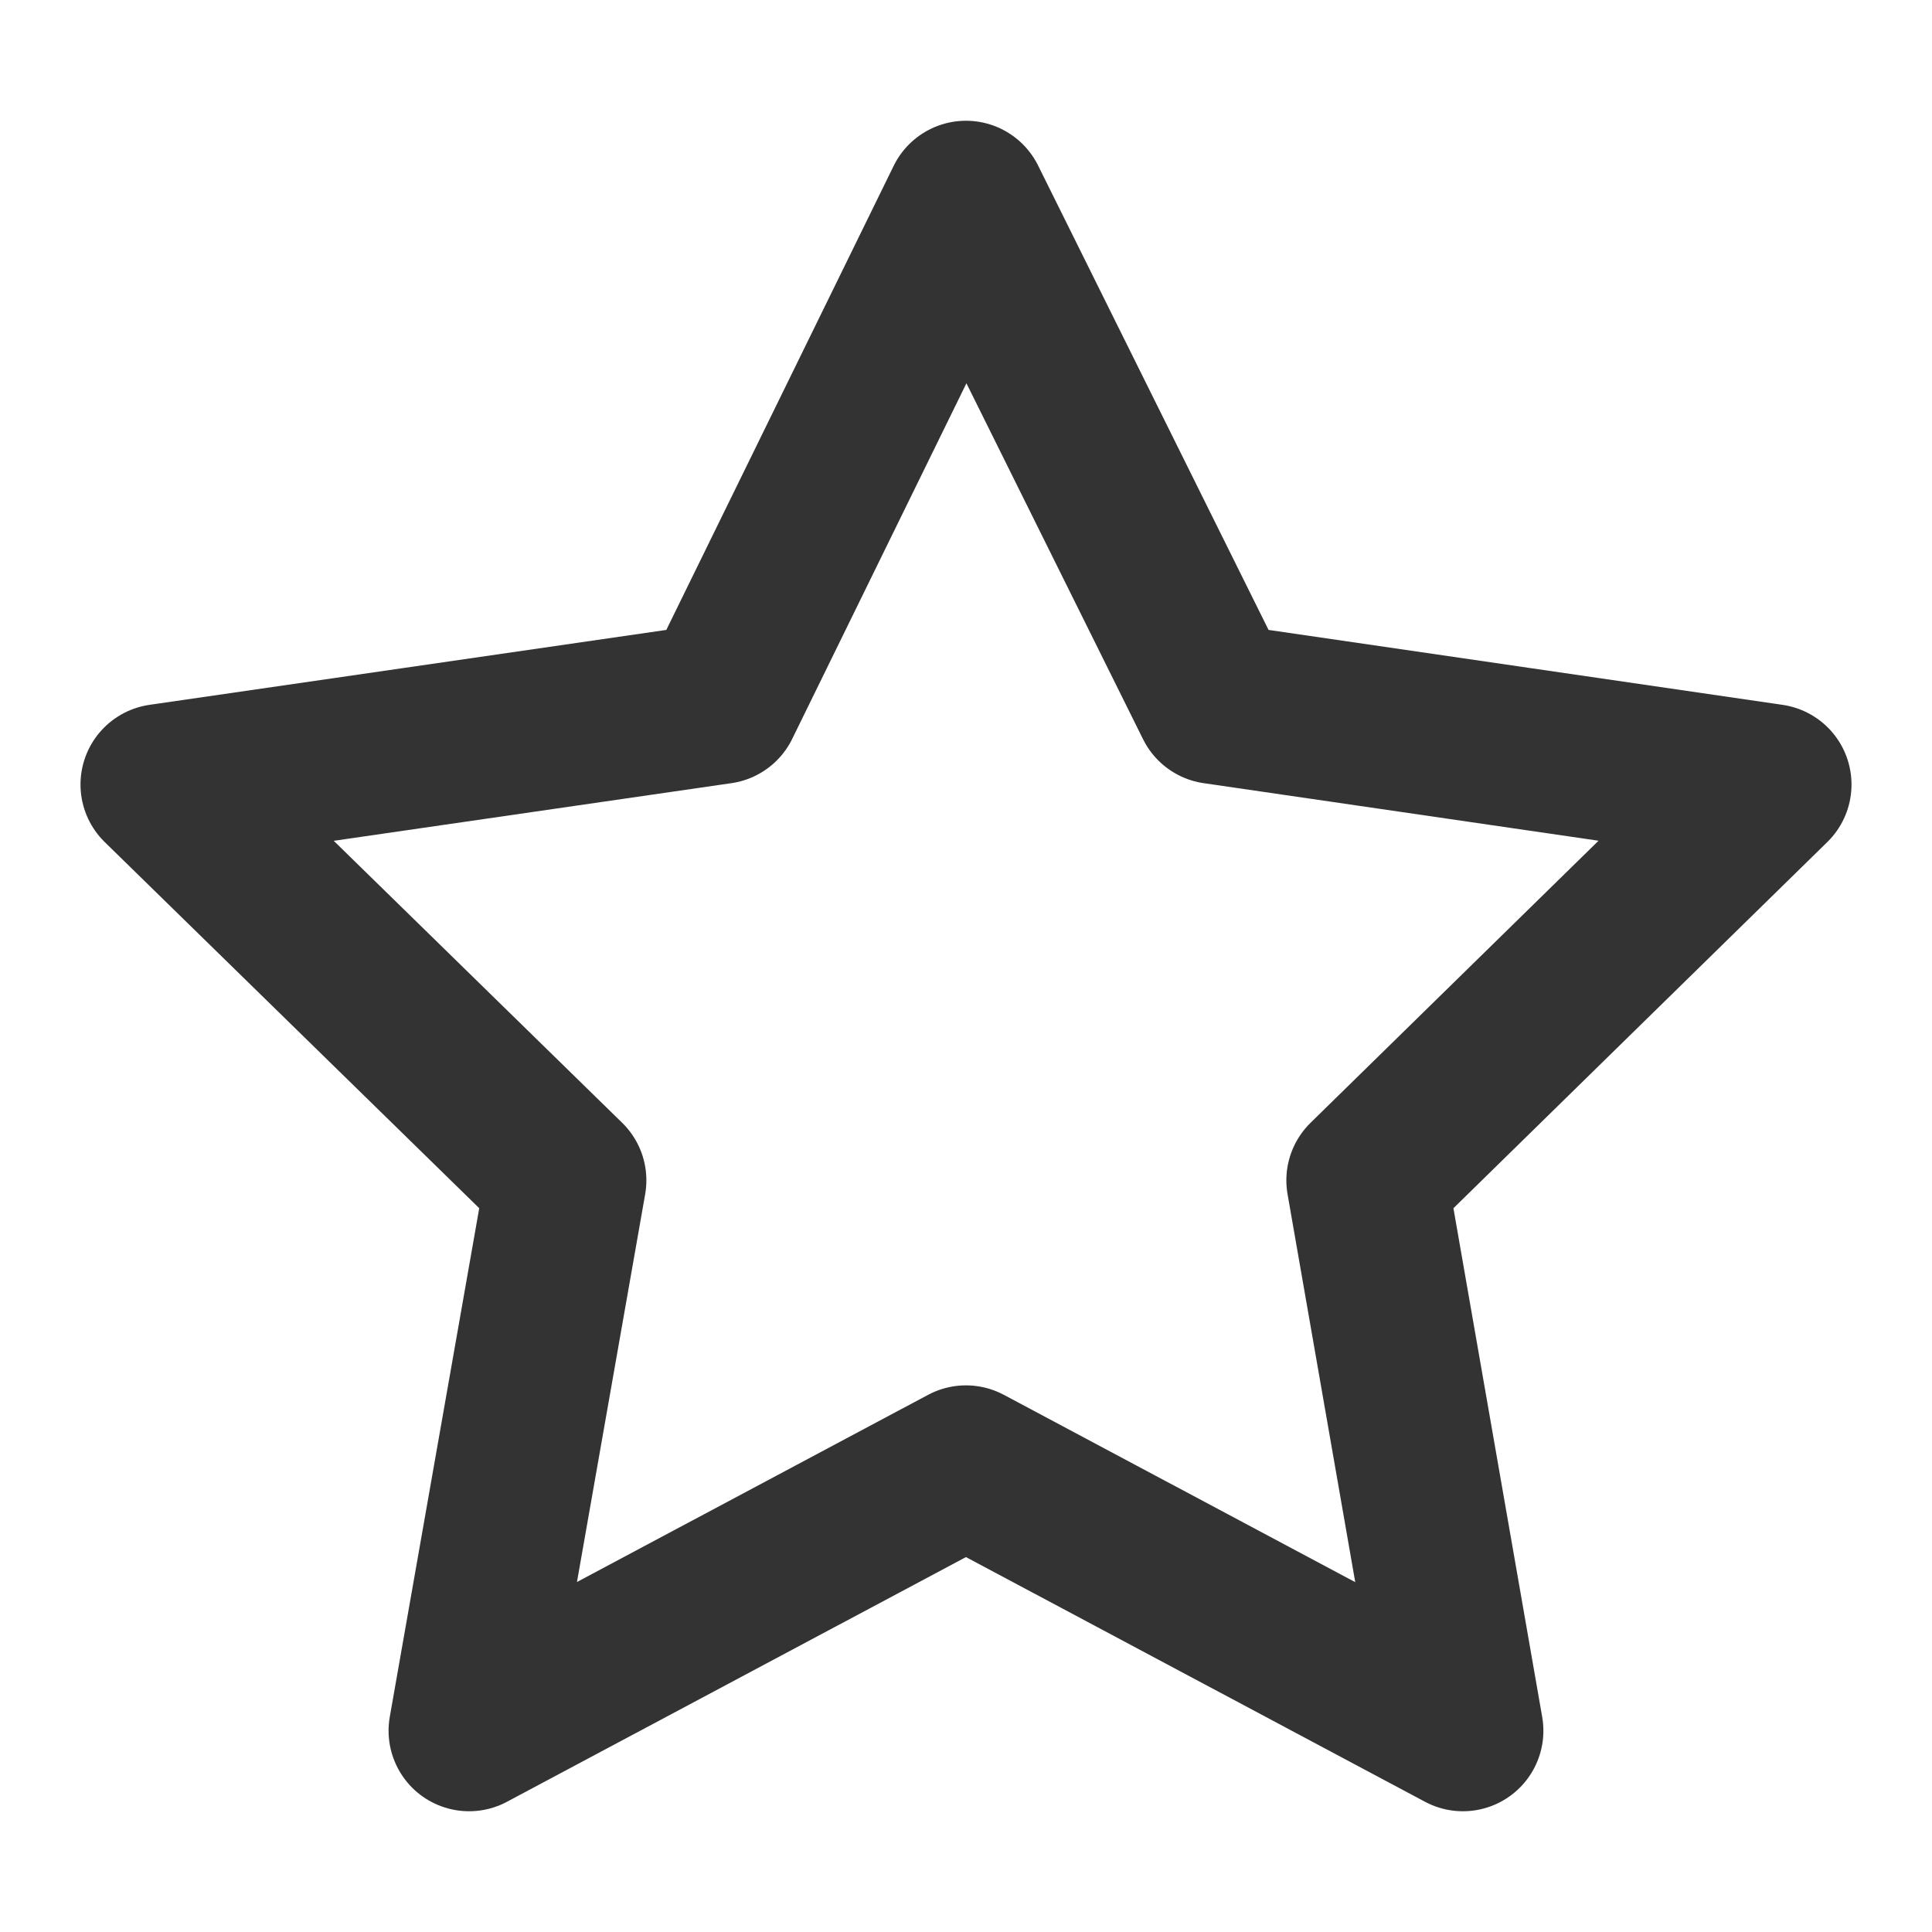
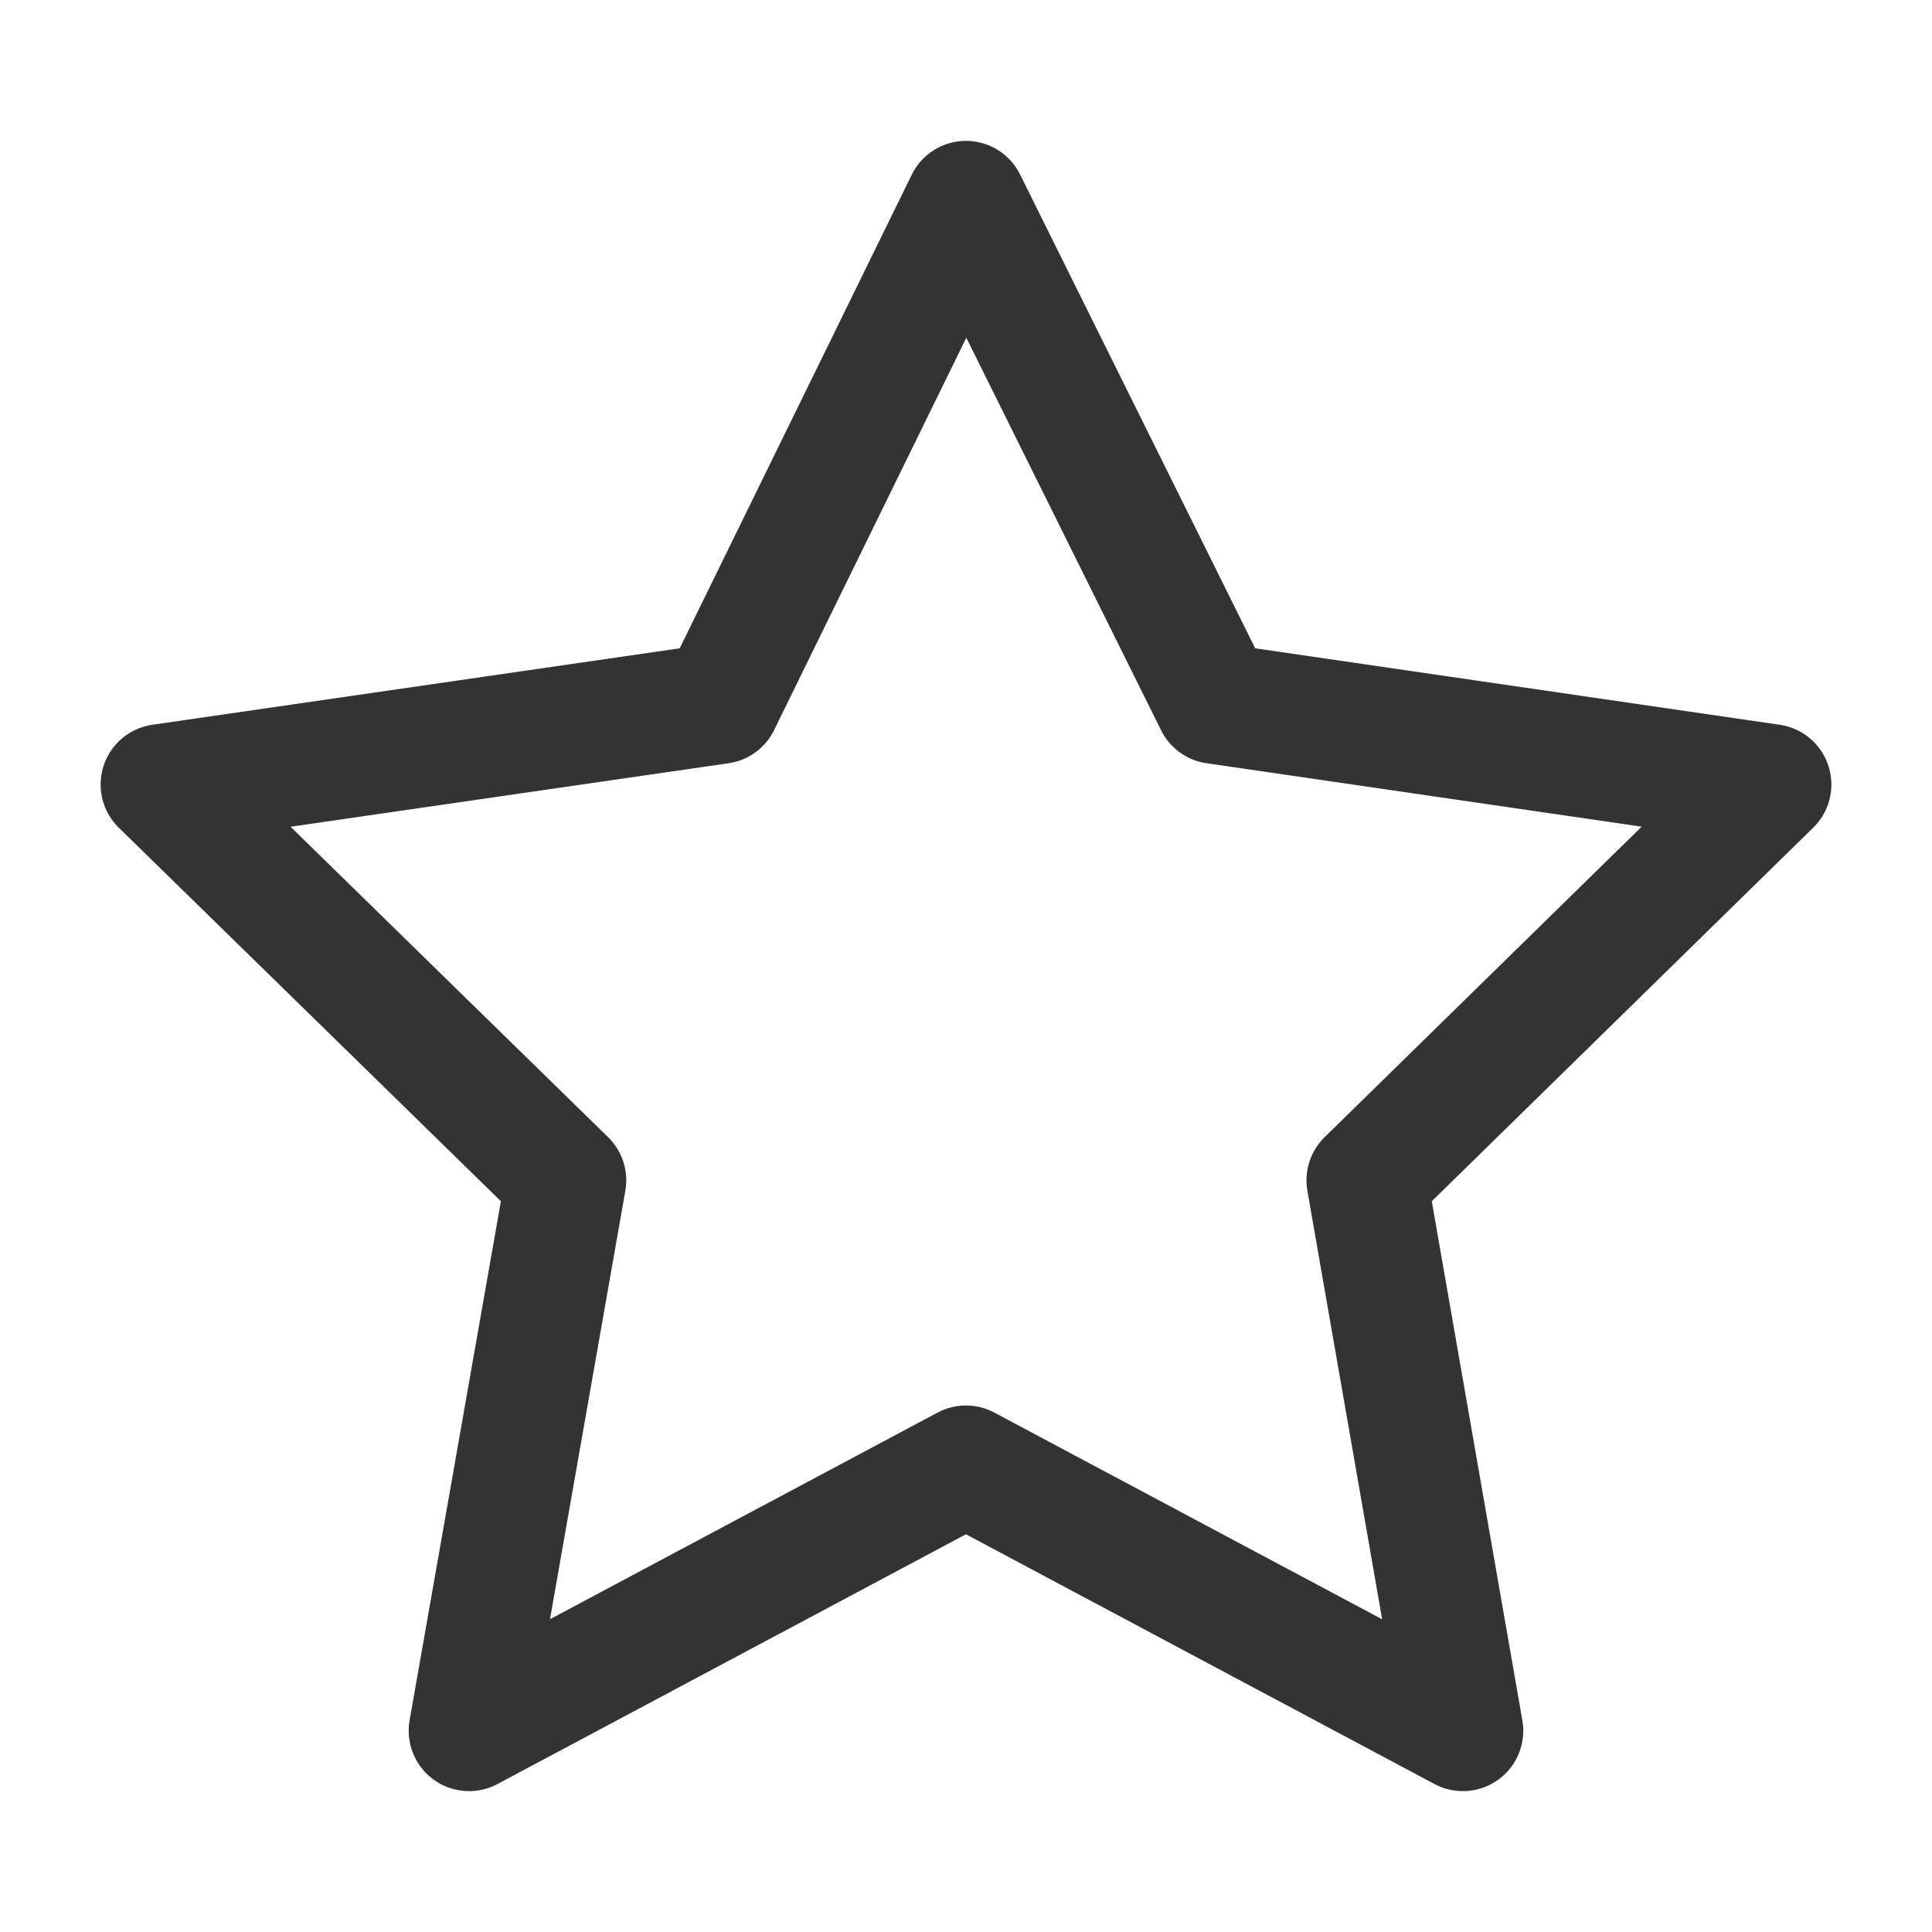
<svg xmlns="http://www.w3.org/2000/svg" width="24" height="24" viewBox="0 0 48 48" fill="none">
-   <path d="M23.999 5L17.886 17.478L4 19.491L14.059 29.325L11.654 43L23.999 36.419L36.345 43L33.959 29.325L44 19.491L30.191 17.478L23.999 5Z" fill="none" stroke="#333" stroke-width="4" stroke-linejoin="round" />
+   <path d="M23.999 5L17.886 17.478L4 19.491L14.059 29.325L11.654 43L23.999 36.419L36.345 43L33.959 29.325L44 19.491L30.191 17.478L23.999 5Z" fill="none" stroke="#333" stroke-width="3" stroke-linejoin="round" />
</svg>
